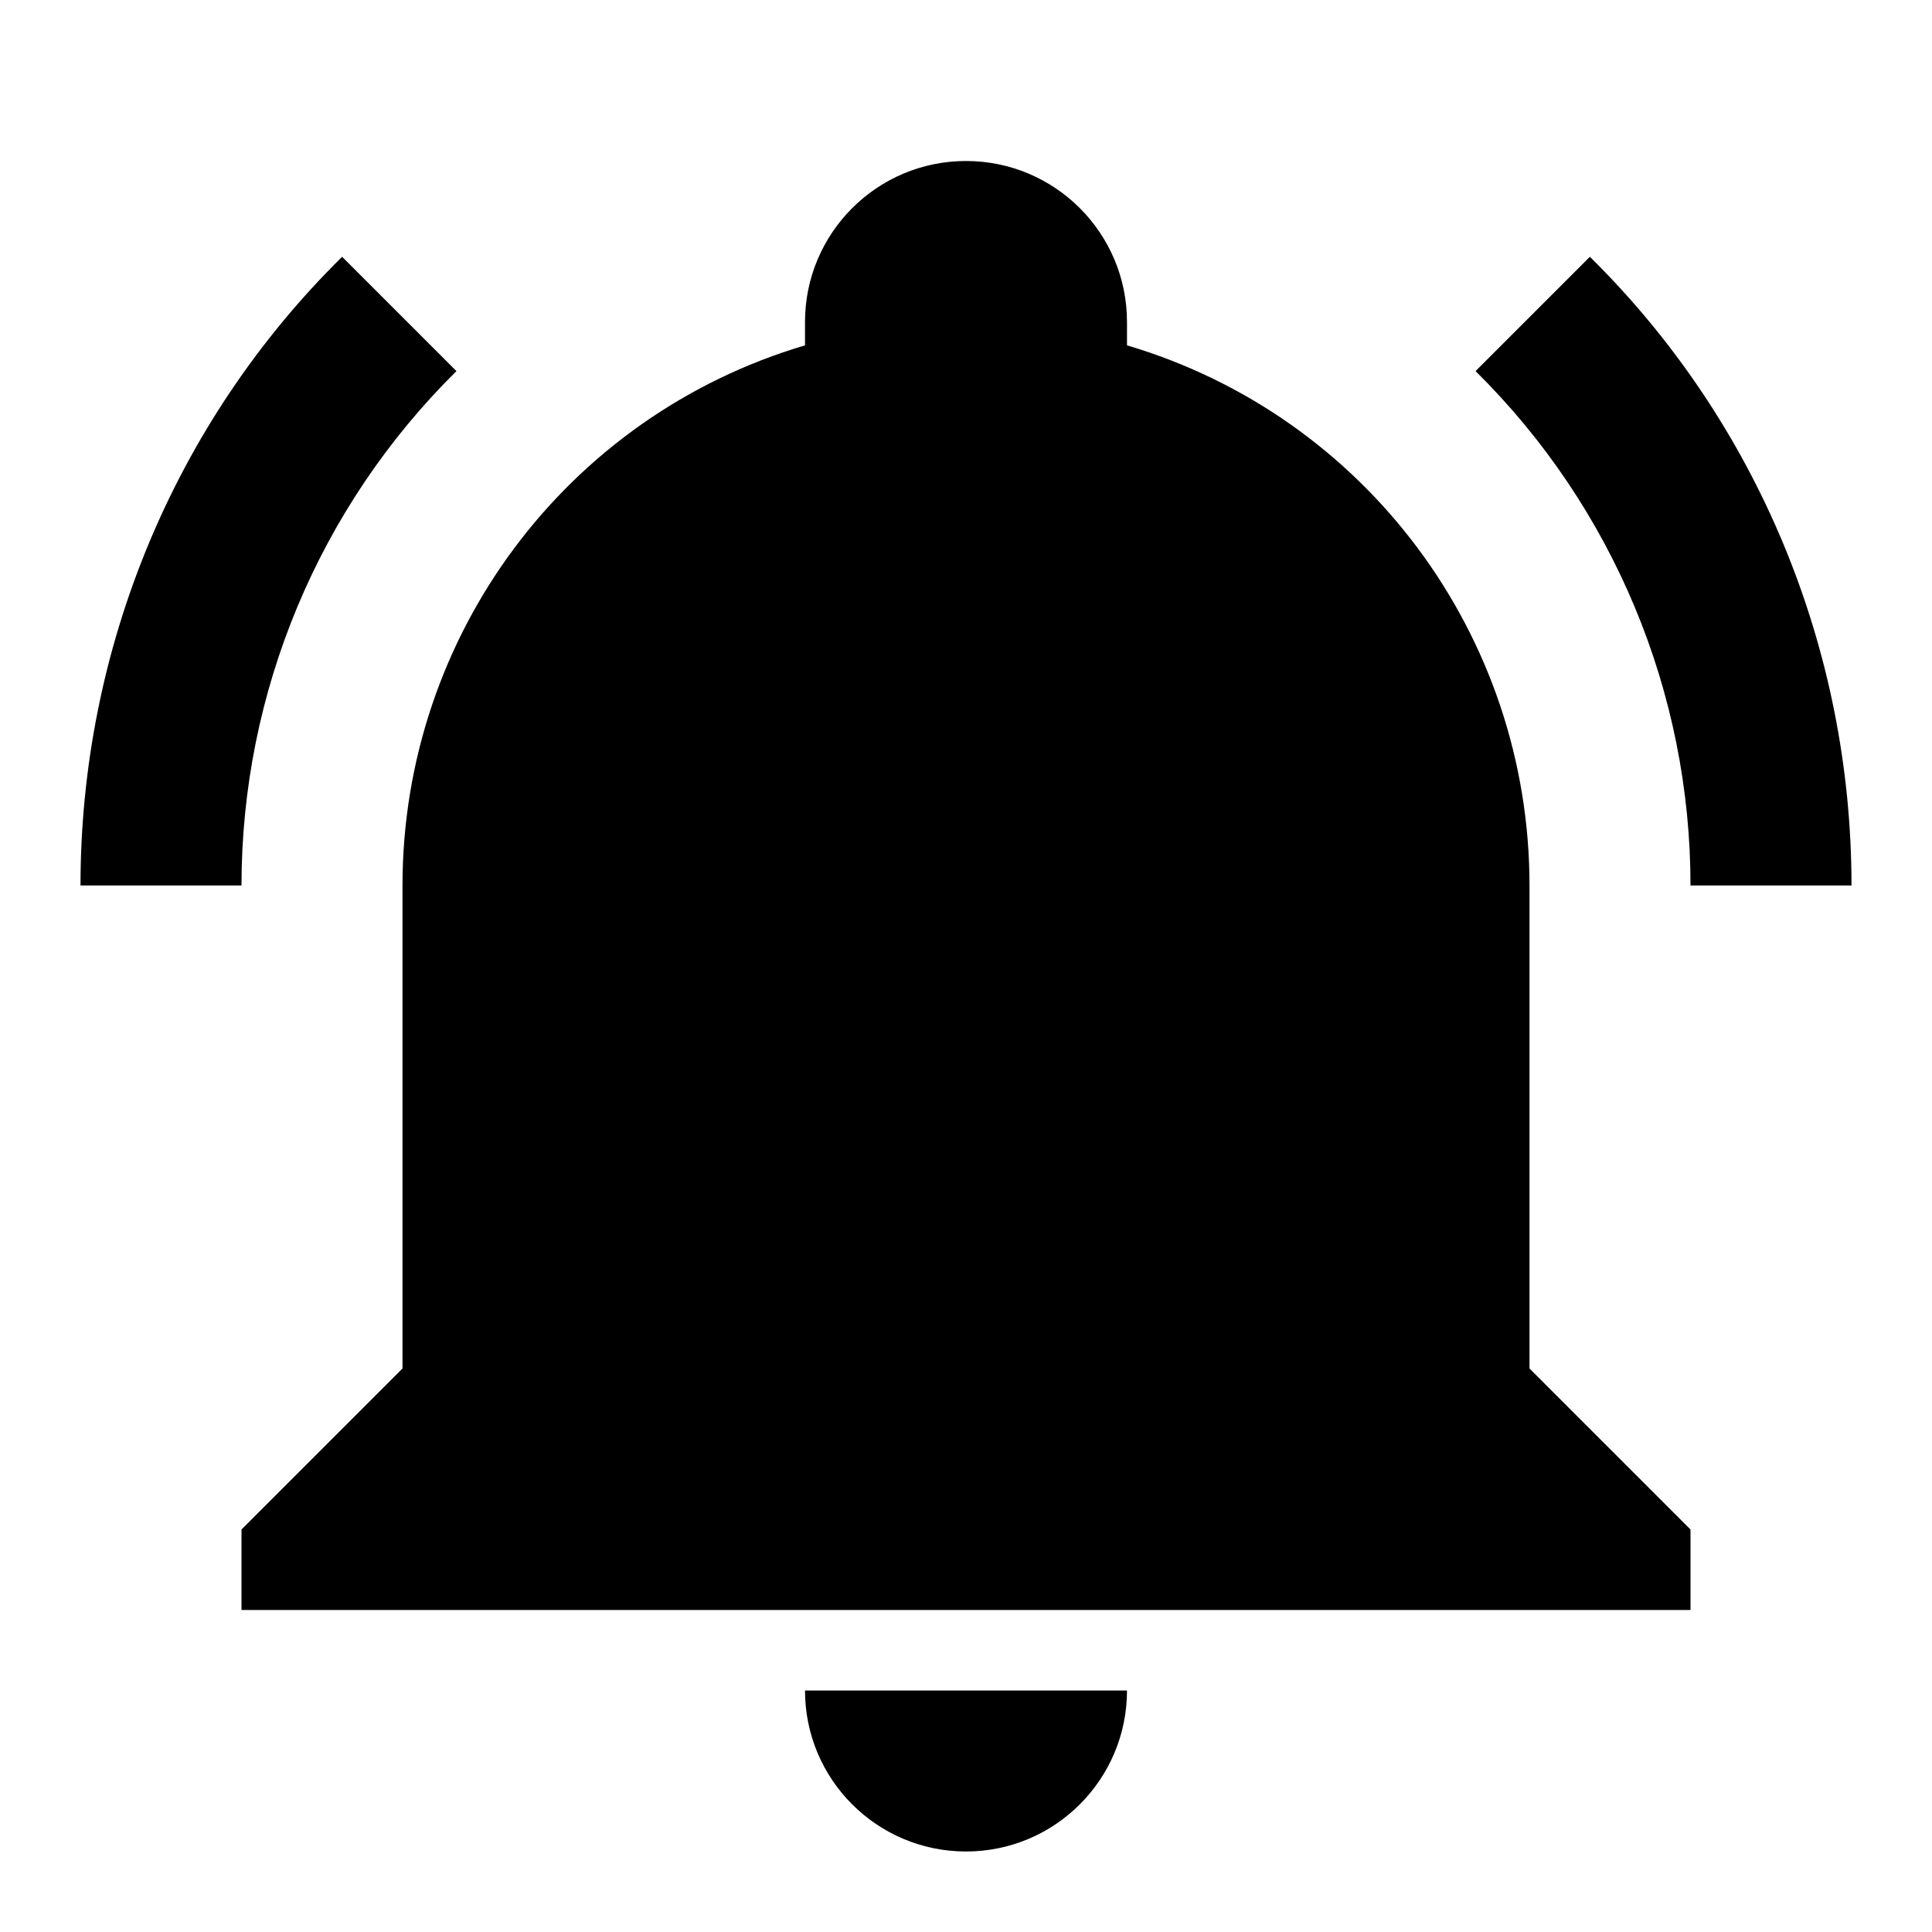
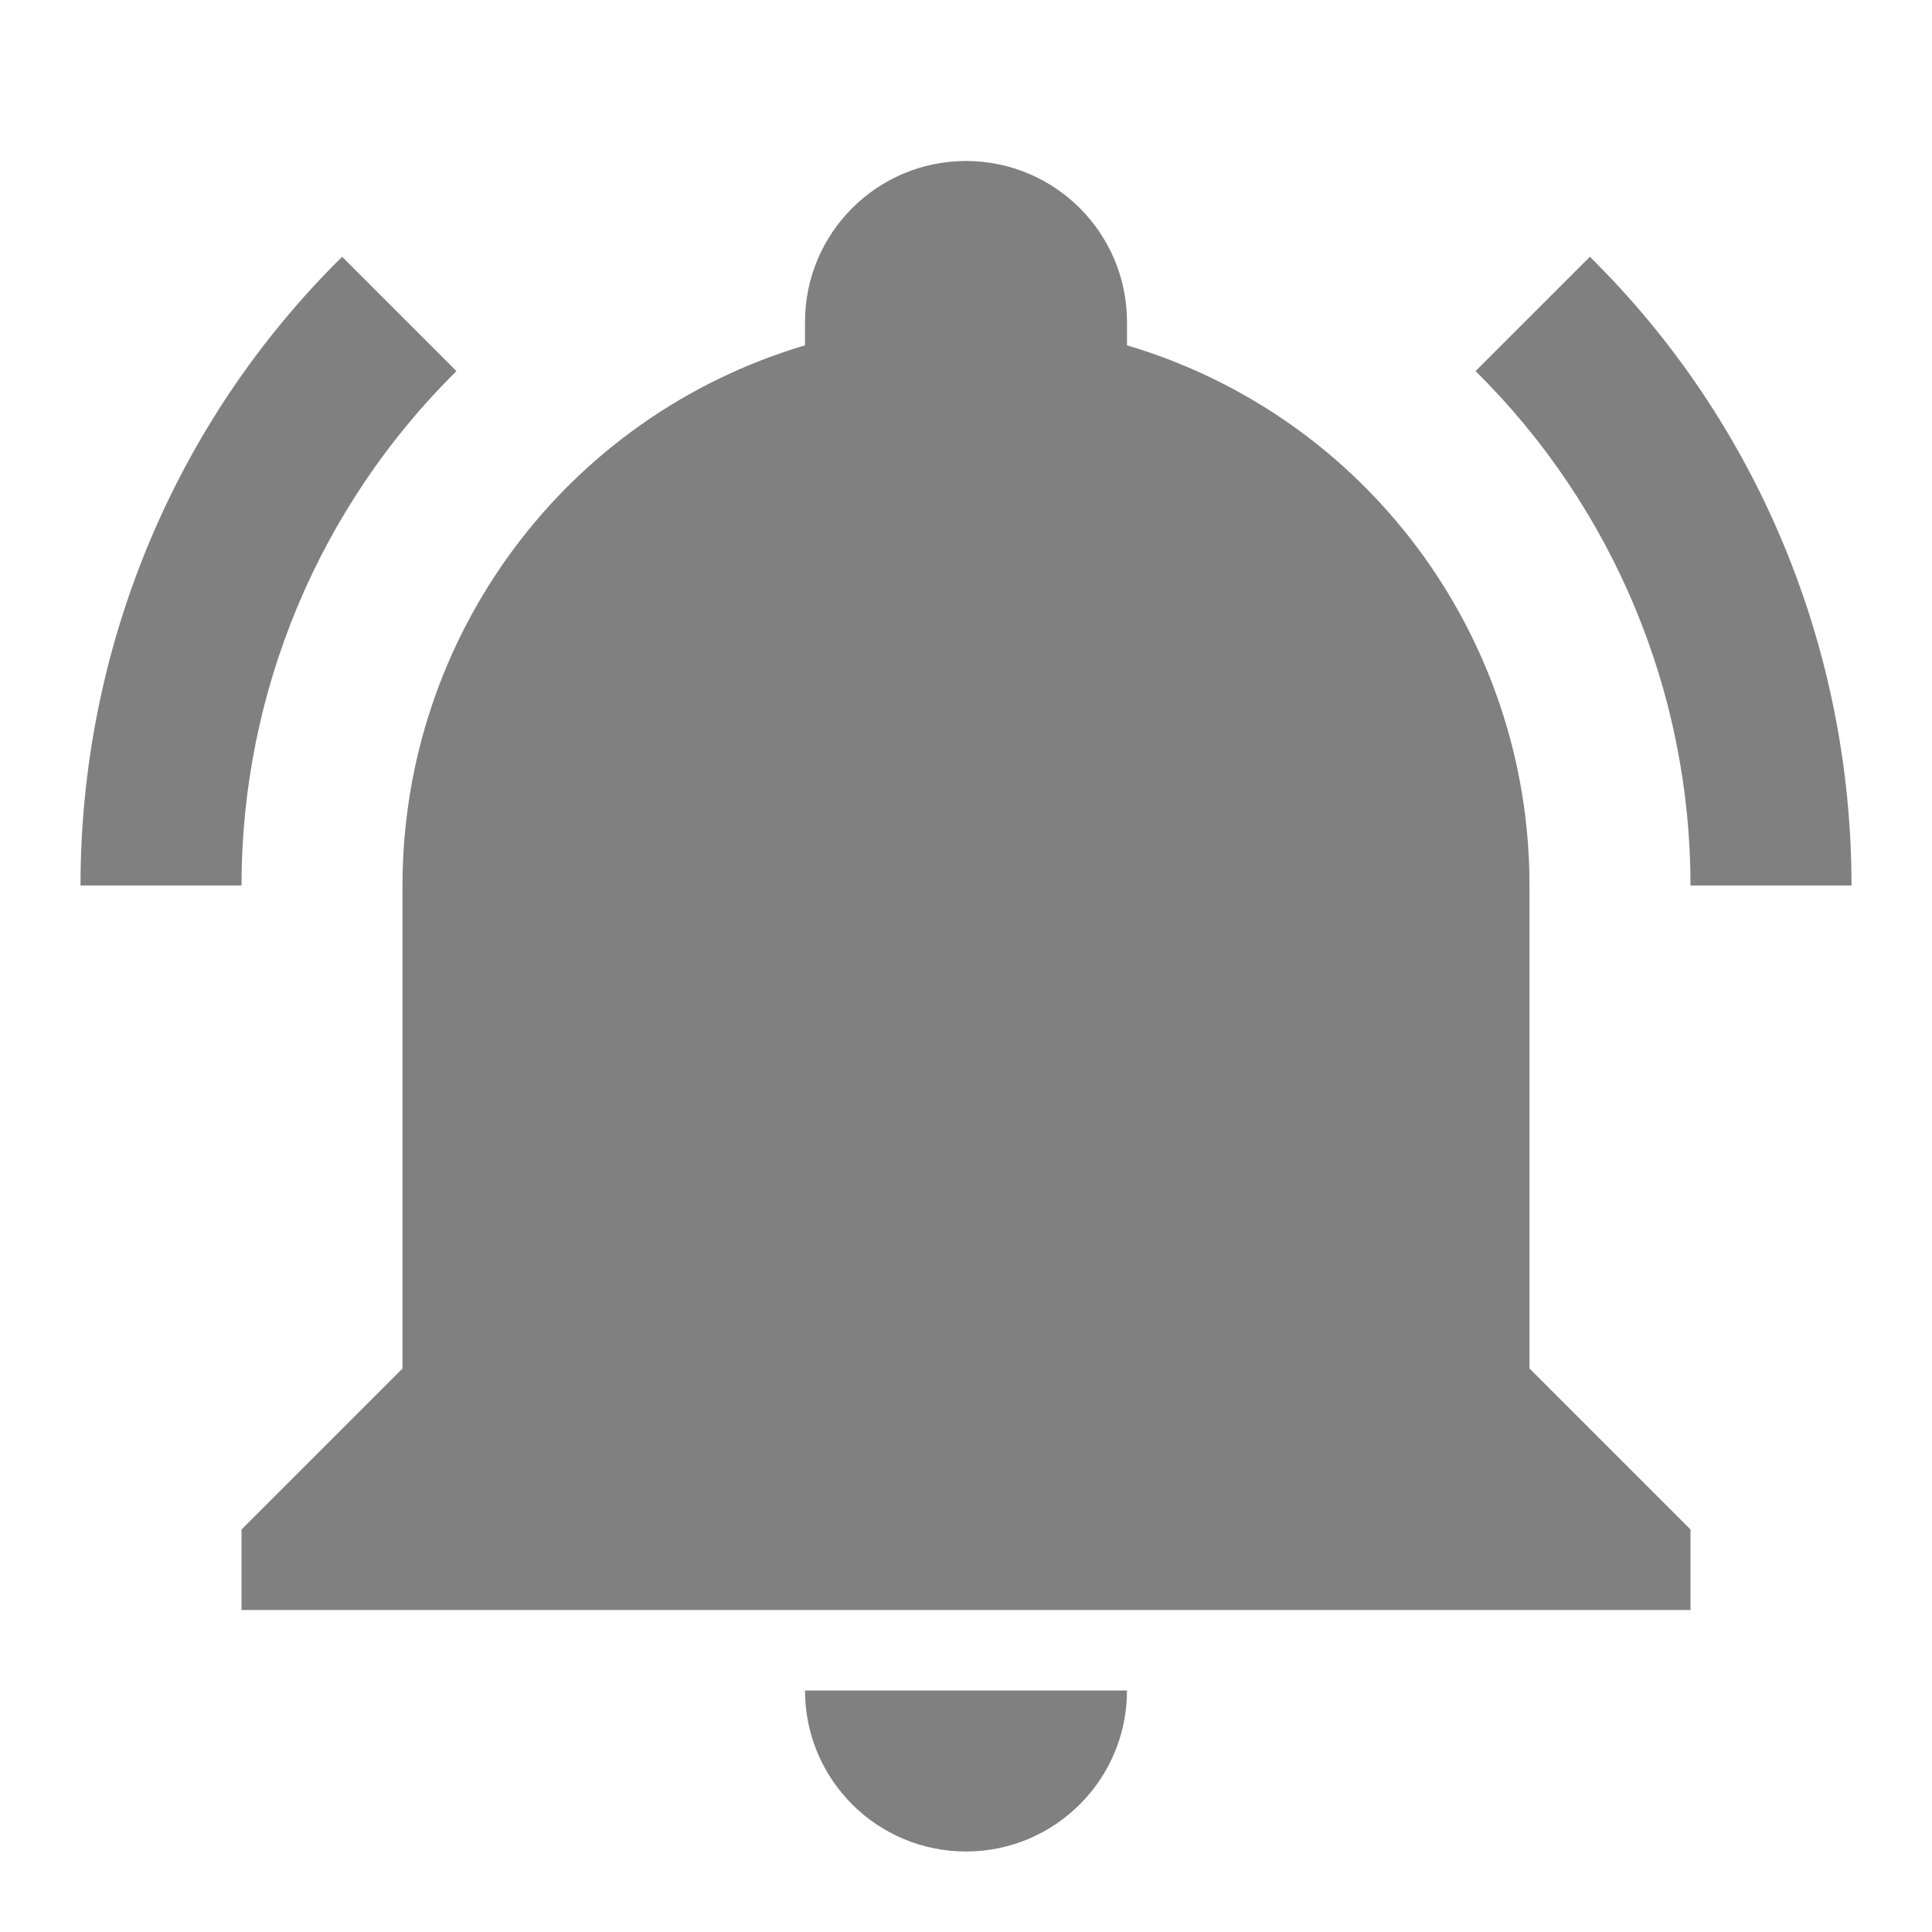
<svg xmlns="http://www.w3.org/2000/svg" version="1.1" width="24" height="24" viewBox="0 0 24 24">
-   <path d="M21,19V20H3V19L5,17V11C5,7.9 7.03,5.17 10,4.29C10,4.19 10,4.1 10,4A2,2 0 0,1 12,2A2,2 0 0,1 14,4C14,4.1 14,4.19 14,4.29C16.97,5.17 19,7.9 19,11V17L21,19M14,21A2,2 0 0,1 12,23A2,2 0 0,1 10,21M19.75,3.19L18.33,4.61C20.04,6.3 21,8.6 21,11H23C23,8.07 21.84,5.25 19.75,3.19M1,11H3C3,8.6 3.96,6.3 5.67,4.61L4.25,3.19C2.16,5.25 1,8.07 1,11Z" />
+   <path fill="grey" d="M21,19V20H3V19L5,17V11C5,7.9 7.03,5.17 10,4.29C10,4.19 10,4.1 10,4A2,2 0 0,1 12,2A2,2 0 0,1 14,4C14,4.1 14,4.19 14,4.29C16.97,5.17 19,7.9 19,11V17L21,19M14,21A2,2 0 0,1 12,23A2,2 0 0,1 10,21M19.75,3.19L18.33,4.61C20.04,6.3 21,8.6 21,11H23C23,8.07 21.84,5.25 19.75,3.19M1,11H3C3,8.6 3.96,6.3 5.67,4.61L4.25,3.19C2.16,5.25 1,8.07 1,11Z" />
</svg>
